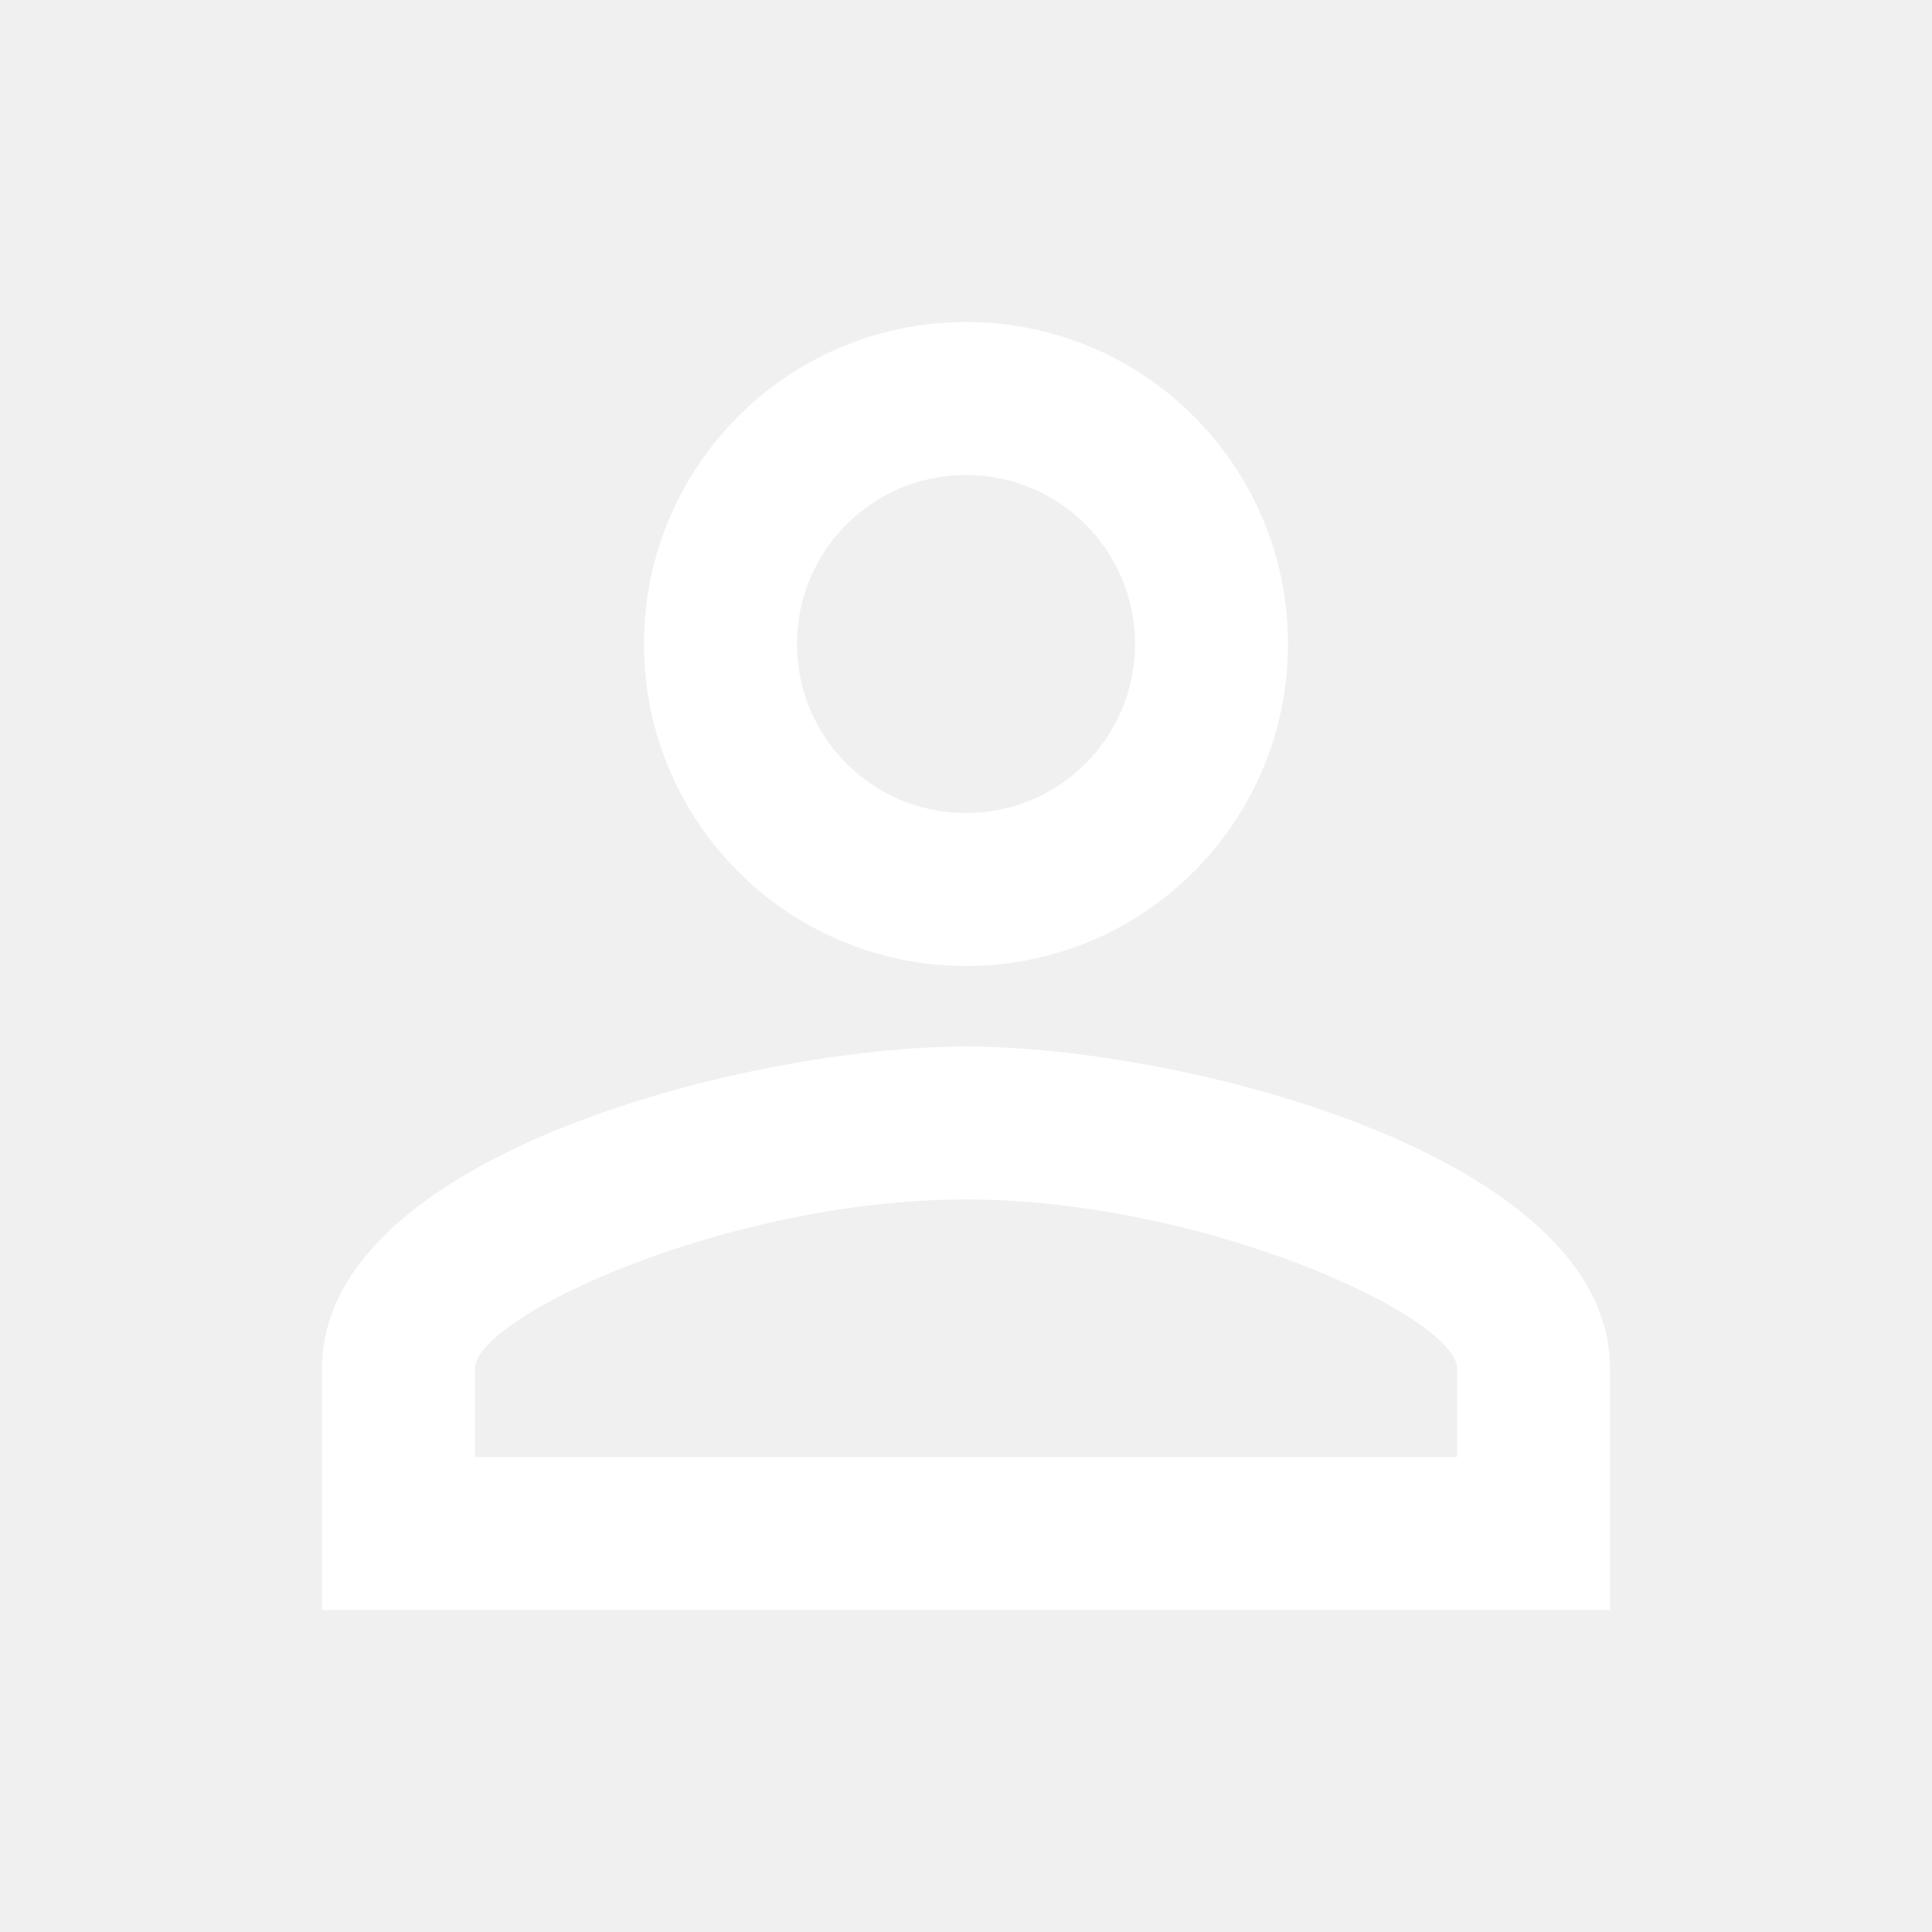
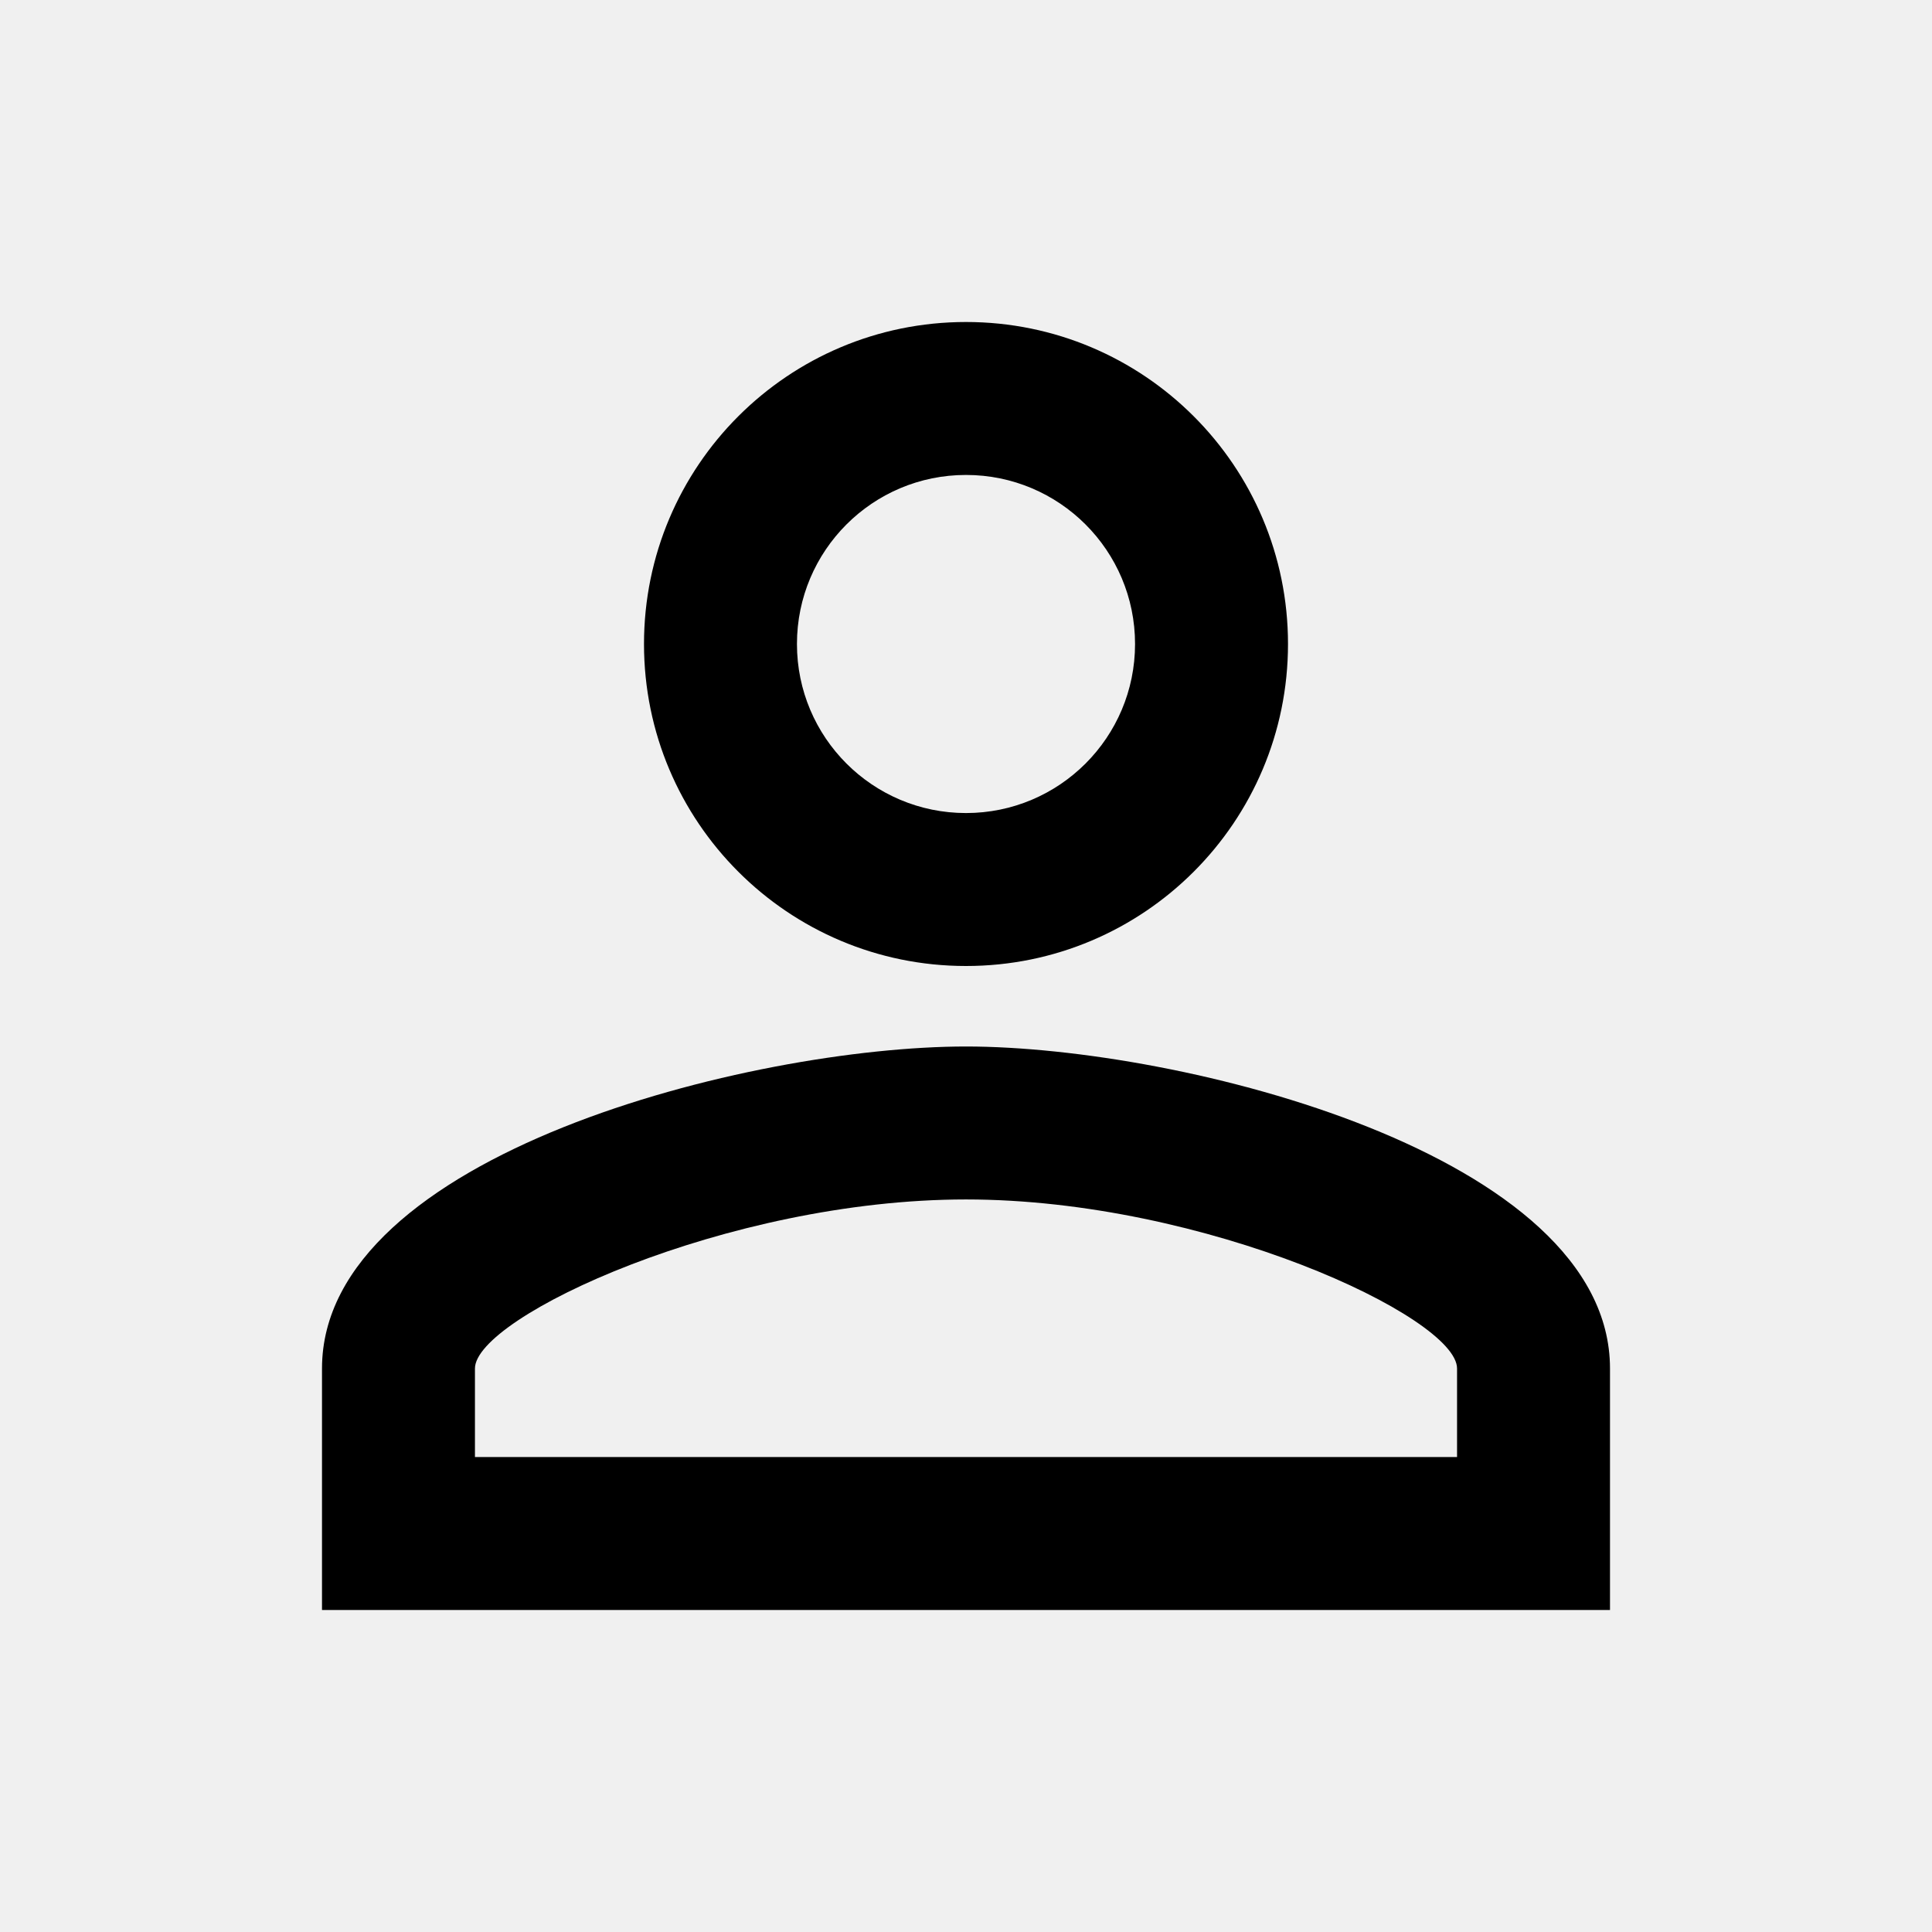
- <svg xmlns="http://www.w3.org/2000/svg" viewBox="0 0 24 24" fill="#FFFFFF">
+ <svg xmlns="http://www.w3.org/2000/svg" viewBox="0 0 24 24" fill="currentColor">
  <path d="M0 0h24v24H0V0z" fill="none" />
  <path d="M12 5.9c1.16 0 2.1.94 2.1 2.1s-.94 2.1-2.1 2.1S9.9 9.16 9.9 8s.94-2.1 2.1-2.1m0 9c2.97 0 6.1 1.46 6.1 2.1v1.1H5.9V17c0-.64 3.13-2.1 6.1-2.1M12 4C9.79 4 8 5.79 8 8s1.79 4 4 4 4-1.79 4-4-1.79-4-4-4zm0 9c-2.67 0-8 1.34-8 4v3h16v-3c0-2.66-5.33-4-8-4z" />
</svg>
